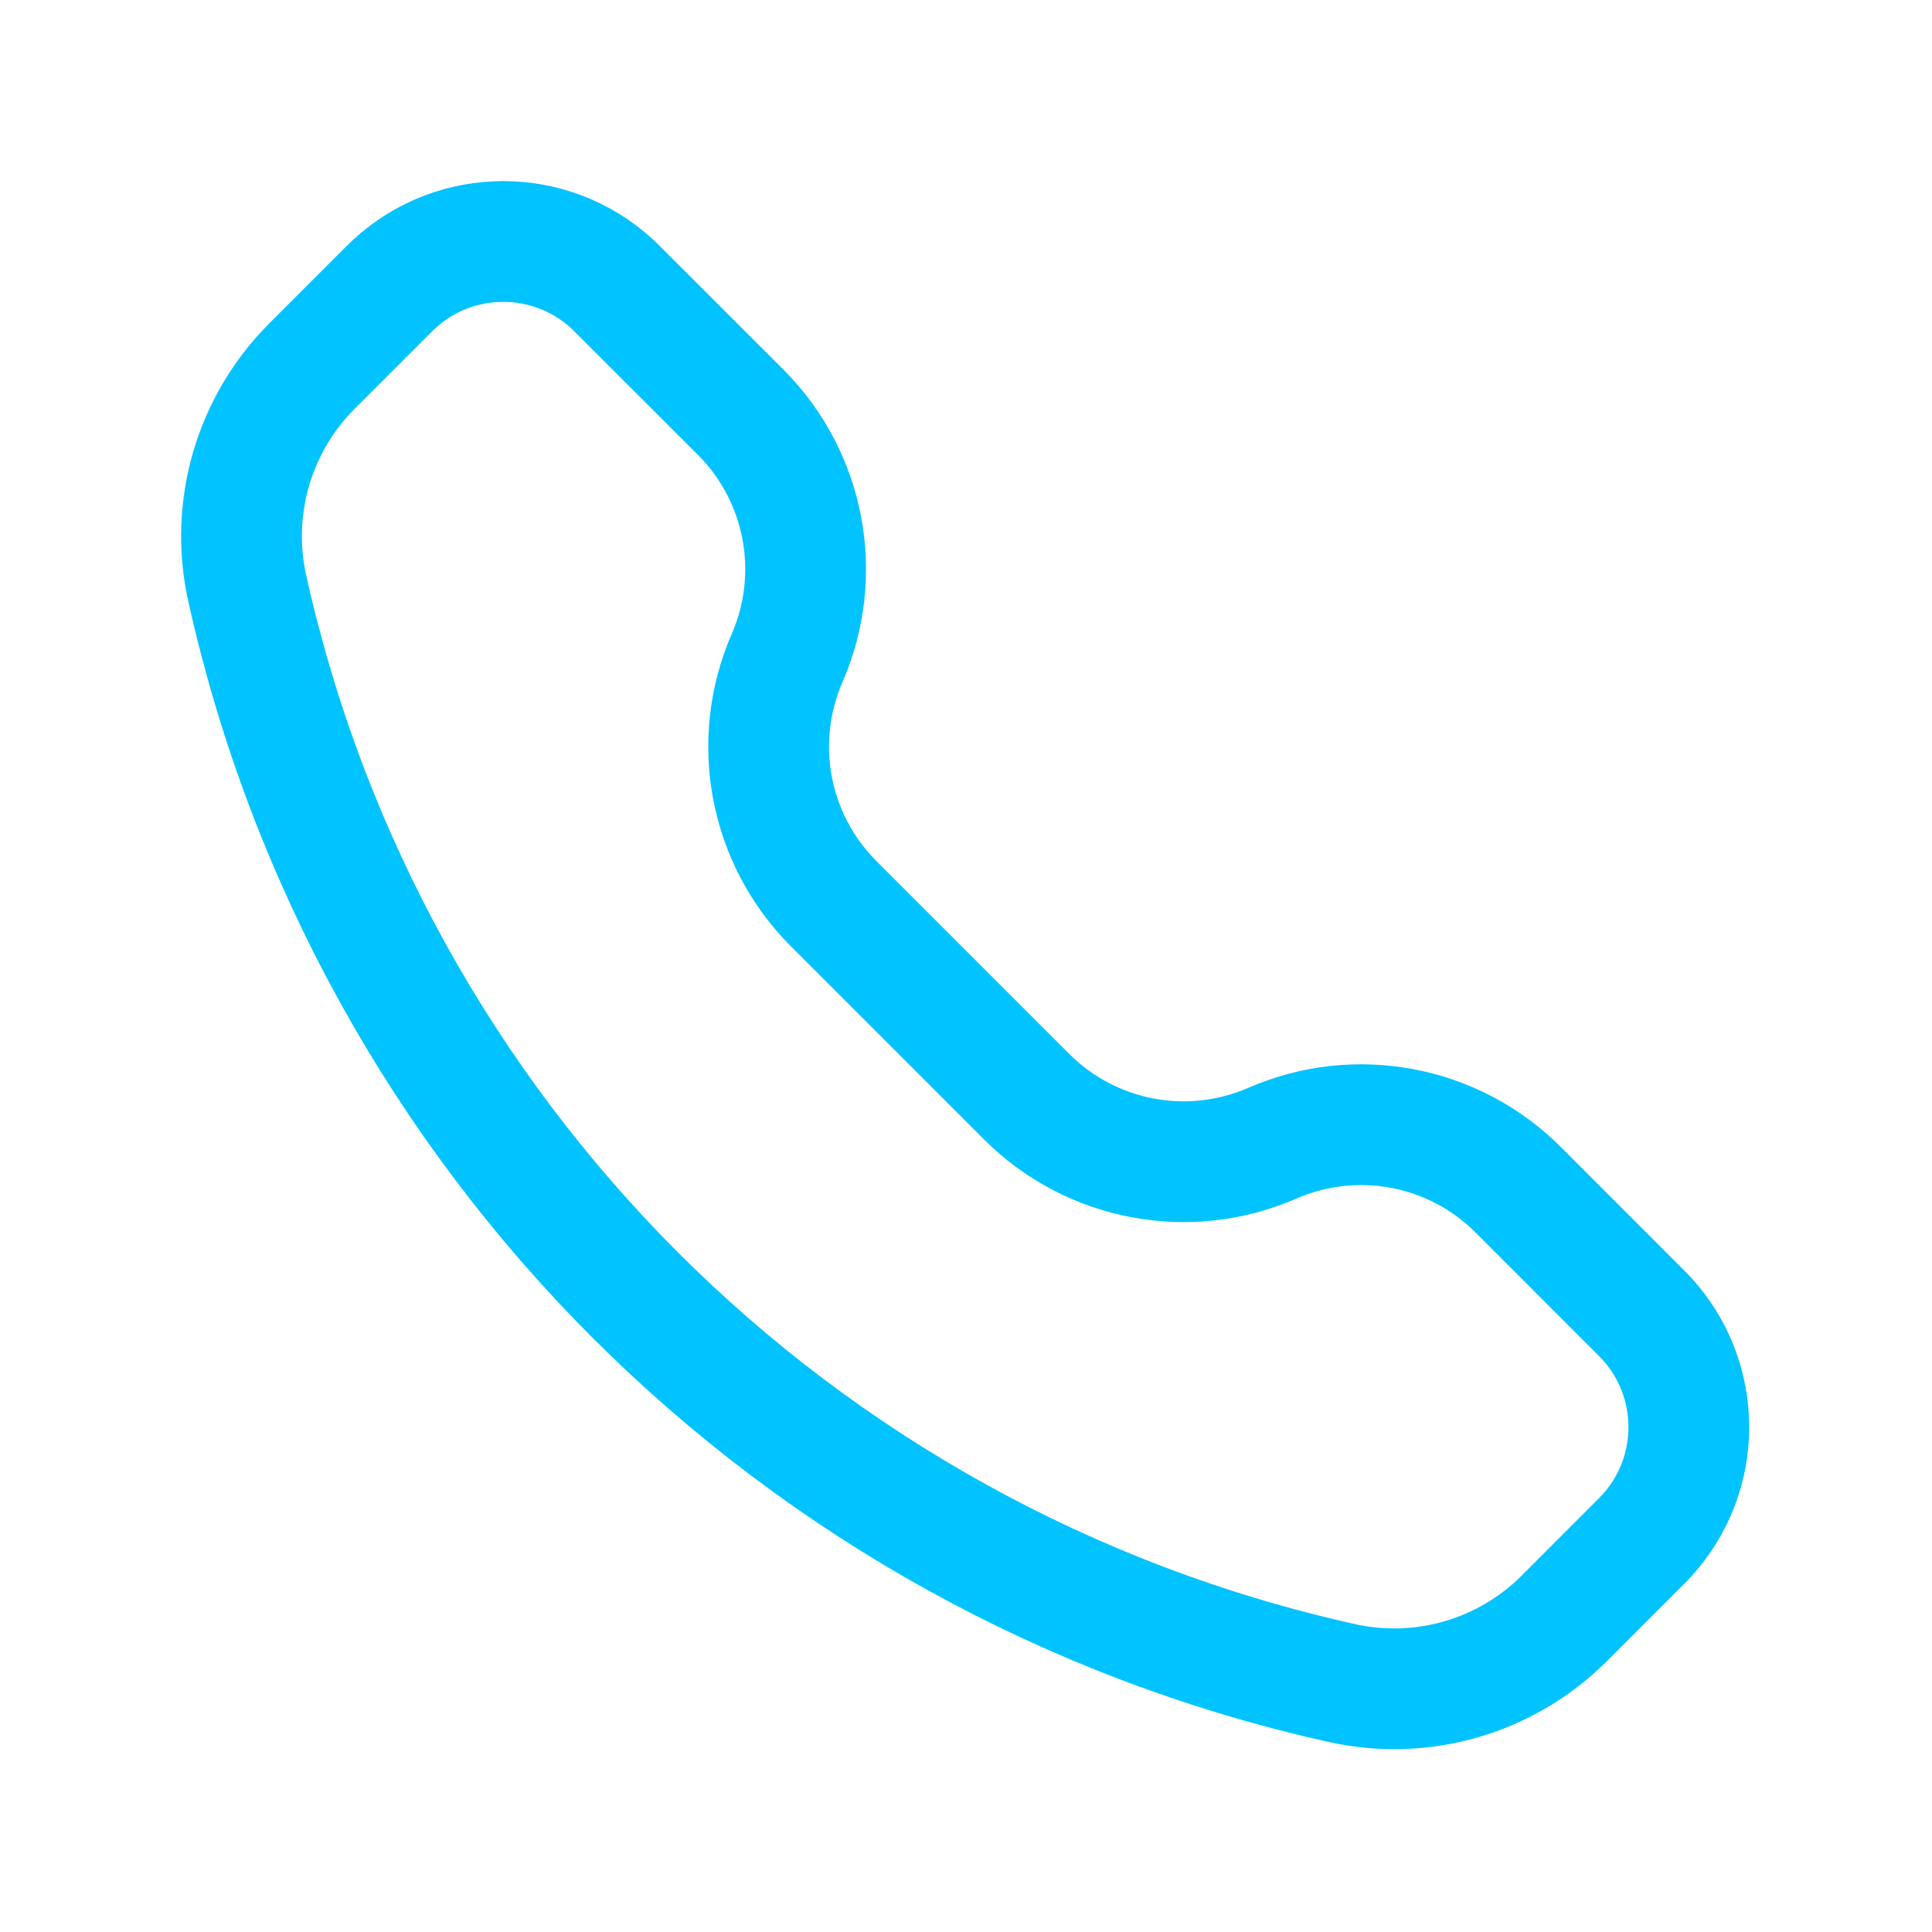
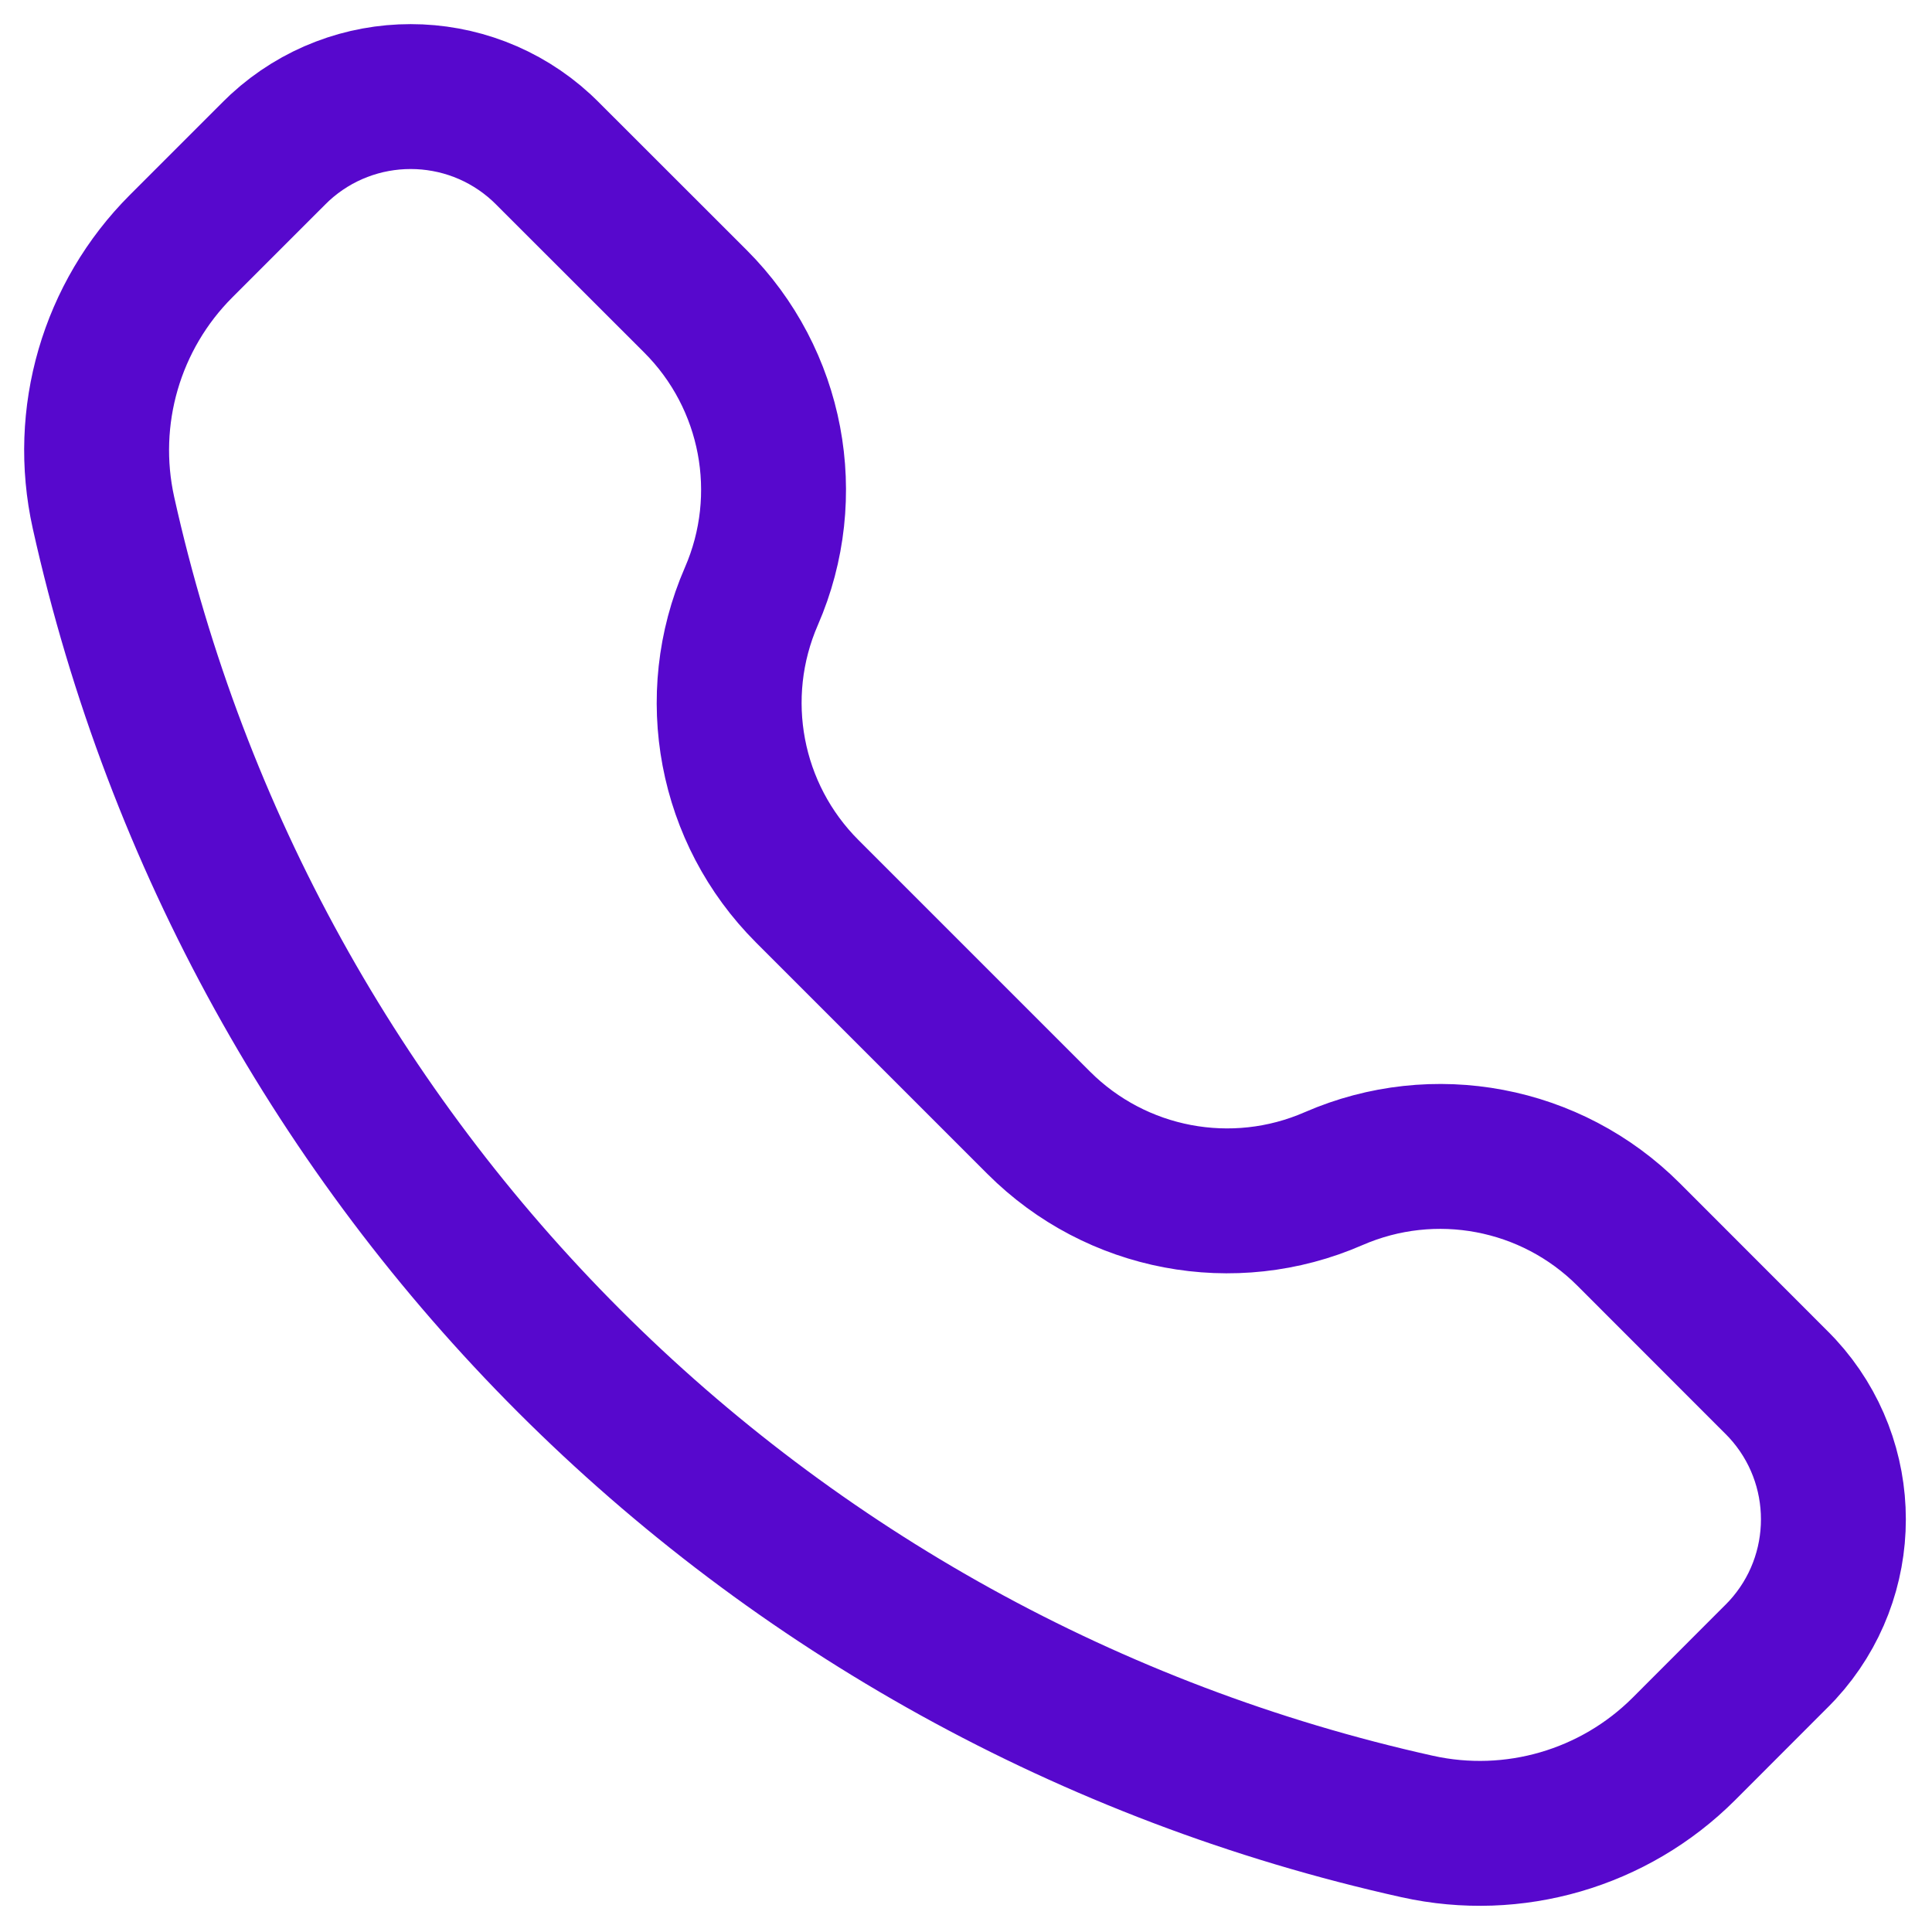
- <svg xmlns="http://www.w3.org/2000/svg" width="24" height="24" viewBox="0 0 24 24" fill="none">
-   <path d="M4.761 3.662C4.832 3.591 4.867 3.556 4.898 3.527C5.663 2.824 6.839 2.824 7.604 3.527C7.635 3.556 7.671 3.591 7.741 3.662L9.2 5.12C10.002 5.922 10.231 7.133 9.778 8.173C9.325 9.213 9.554 10.424 10.356 11.226L12.753 13.623C13.555 14.425 14.766 14.655 15.806 14.201C16.846 13.748 18.057 13.977 18.859 14.779L20.317 16.238C20.388 16.308 20.423 16.344 20.452 16.375C21.155 17.14 21.155 18.316 20.452 19.081C20.423 19.112 20.388 19.148 20.317 19.218L19.431 20.105C18.709 20.826 17.669 21.129 16.672 20.908C9.882 19.399 4.58 14.097 3.071 7.307C2.85 6.311 3.153 5.27 3.875 4.548L4.761 3.662Z" stroke="#00C3FF" stroke-width="1.5" />
+ <svg xmlns="http://www.w3.org/2000/svg" width="20" height="20" viewBox="0 0 20 20" fill="none">
+   <path d="M2.761 1.662C2.832 1.591 2.867 1.556 2.898 1.527C3.663 0.824 4.839 0.824 5.604 1.527C5.635 1.556 5.671 1.591 5.741 1.662L7.2 3.12C8.002 3.922 8.231 5.133 7.778 6.173C7.325 7.213 7.554 8.424 8.356 9.226L10.753 11.623C11.555 12.425 12.766 12.655 13.806 12.201C14.846 11.748 16.057 11.977 16.859 12.779L18.317 14.238C18.388 14.308 18.423 14.344 18.452 14.375C19.155 15.14 19.155 16.316 18.452 17.081C18.423 17.112 18.388 17.148 18.317 17.218L17.431 18.105C16.709 18.826 15.668 19.129 14.672 18.908C7.882 17.399 2.58 12.097 1.071 5.307C0.85 4.311 1.153 3.27 1.875 2.548L2.761 1.662Z" stroke="#5708CD" stroke-width="1.5" />
</svg>
